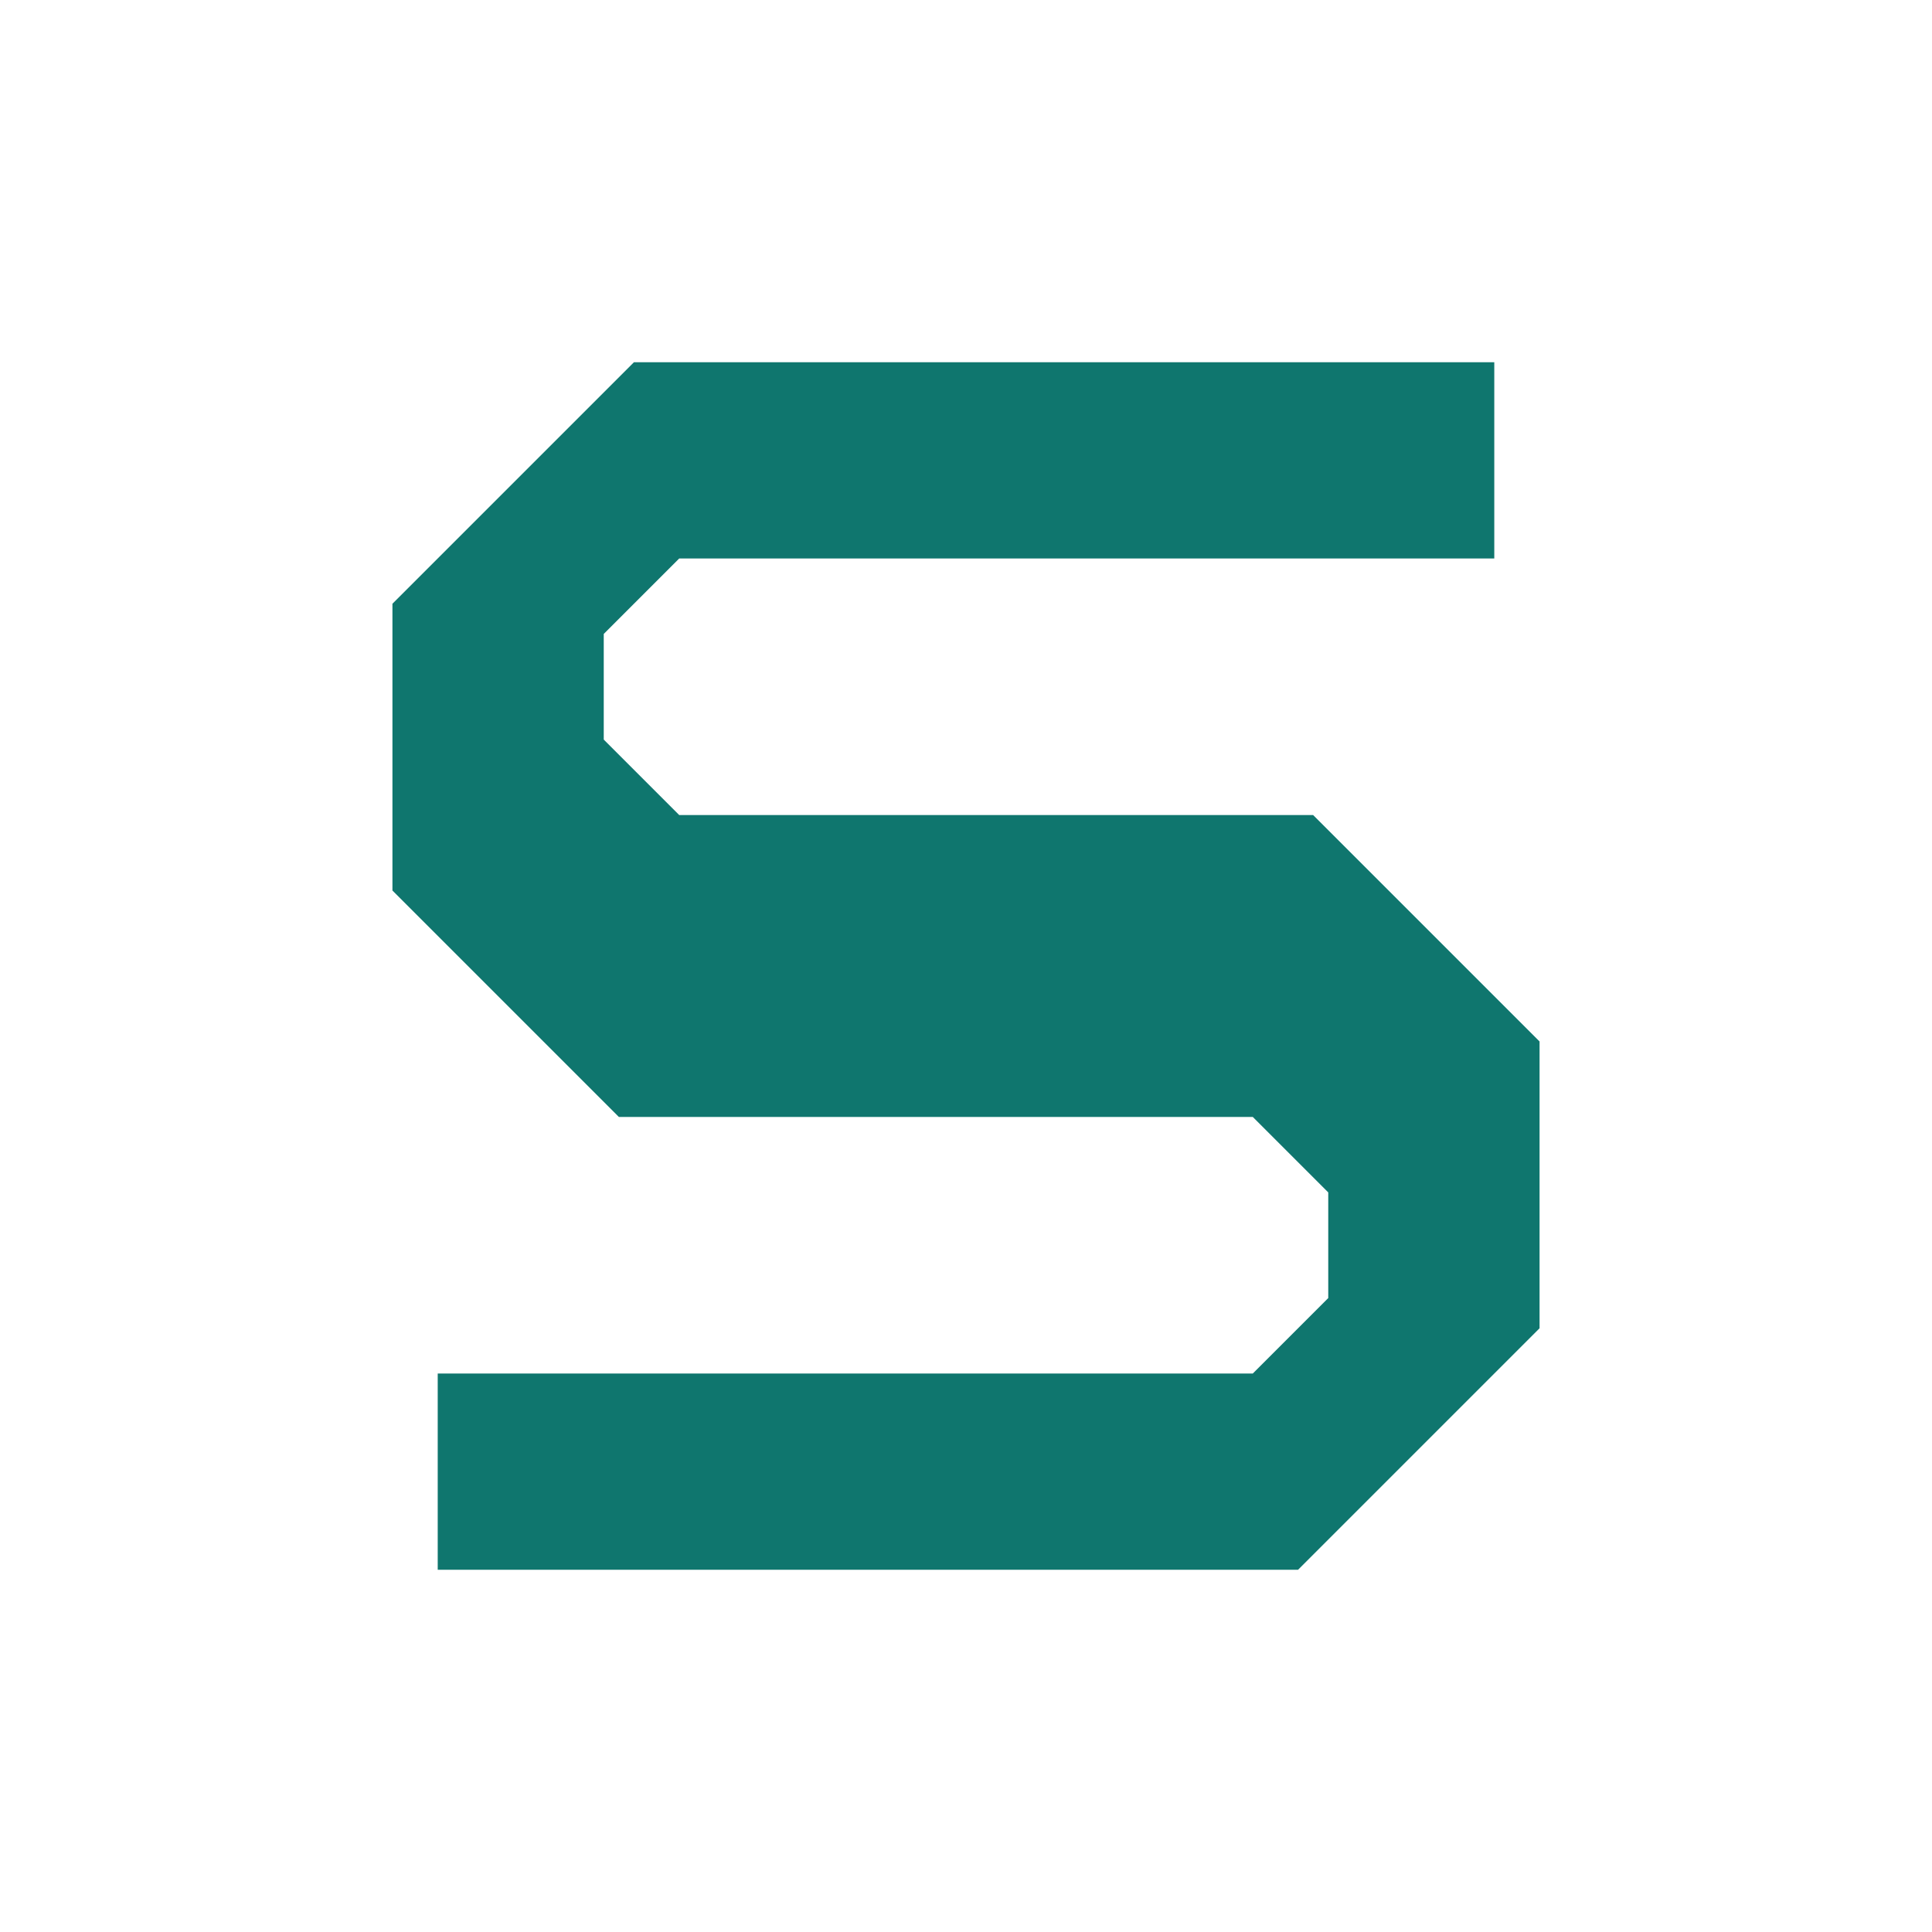
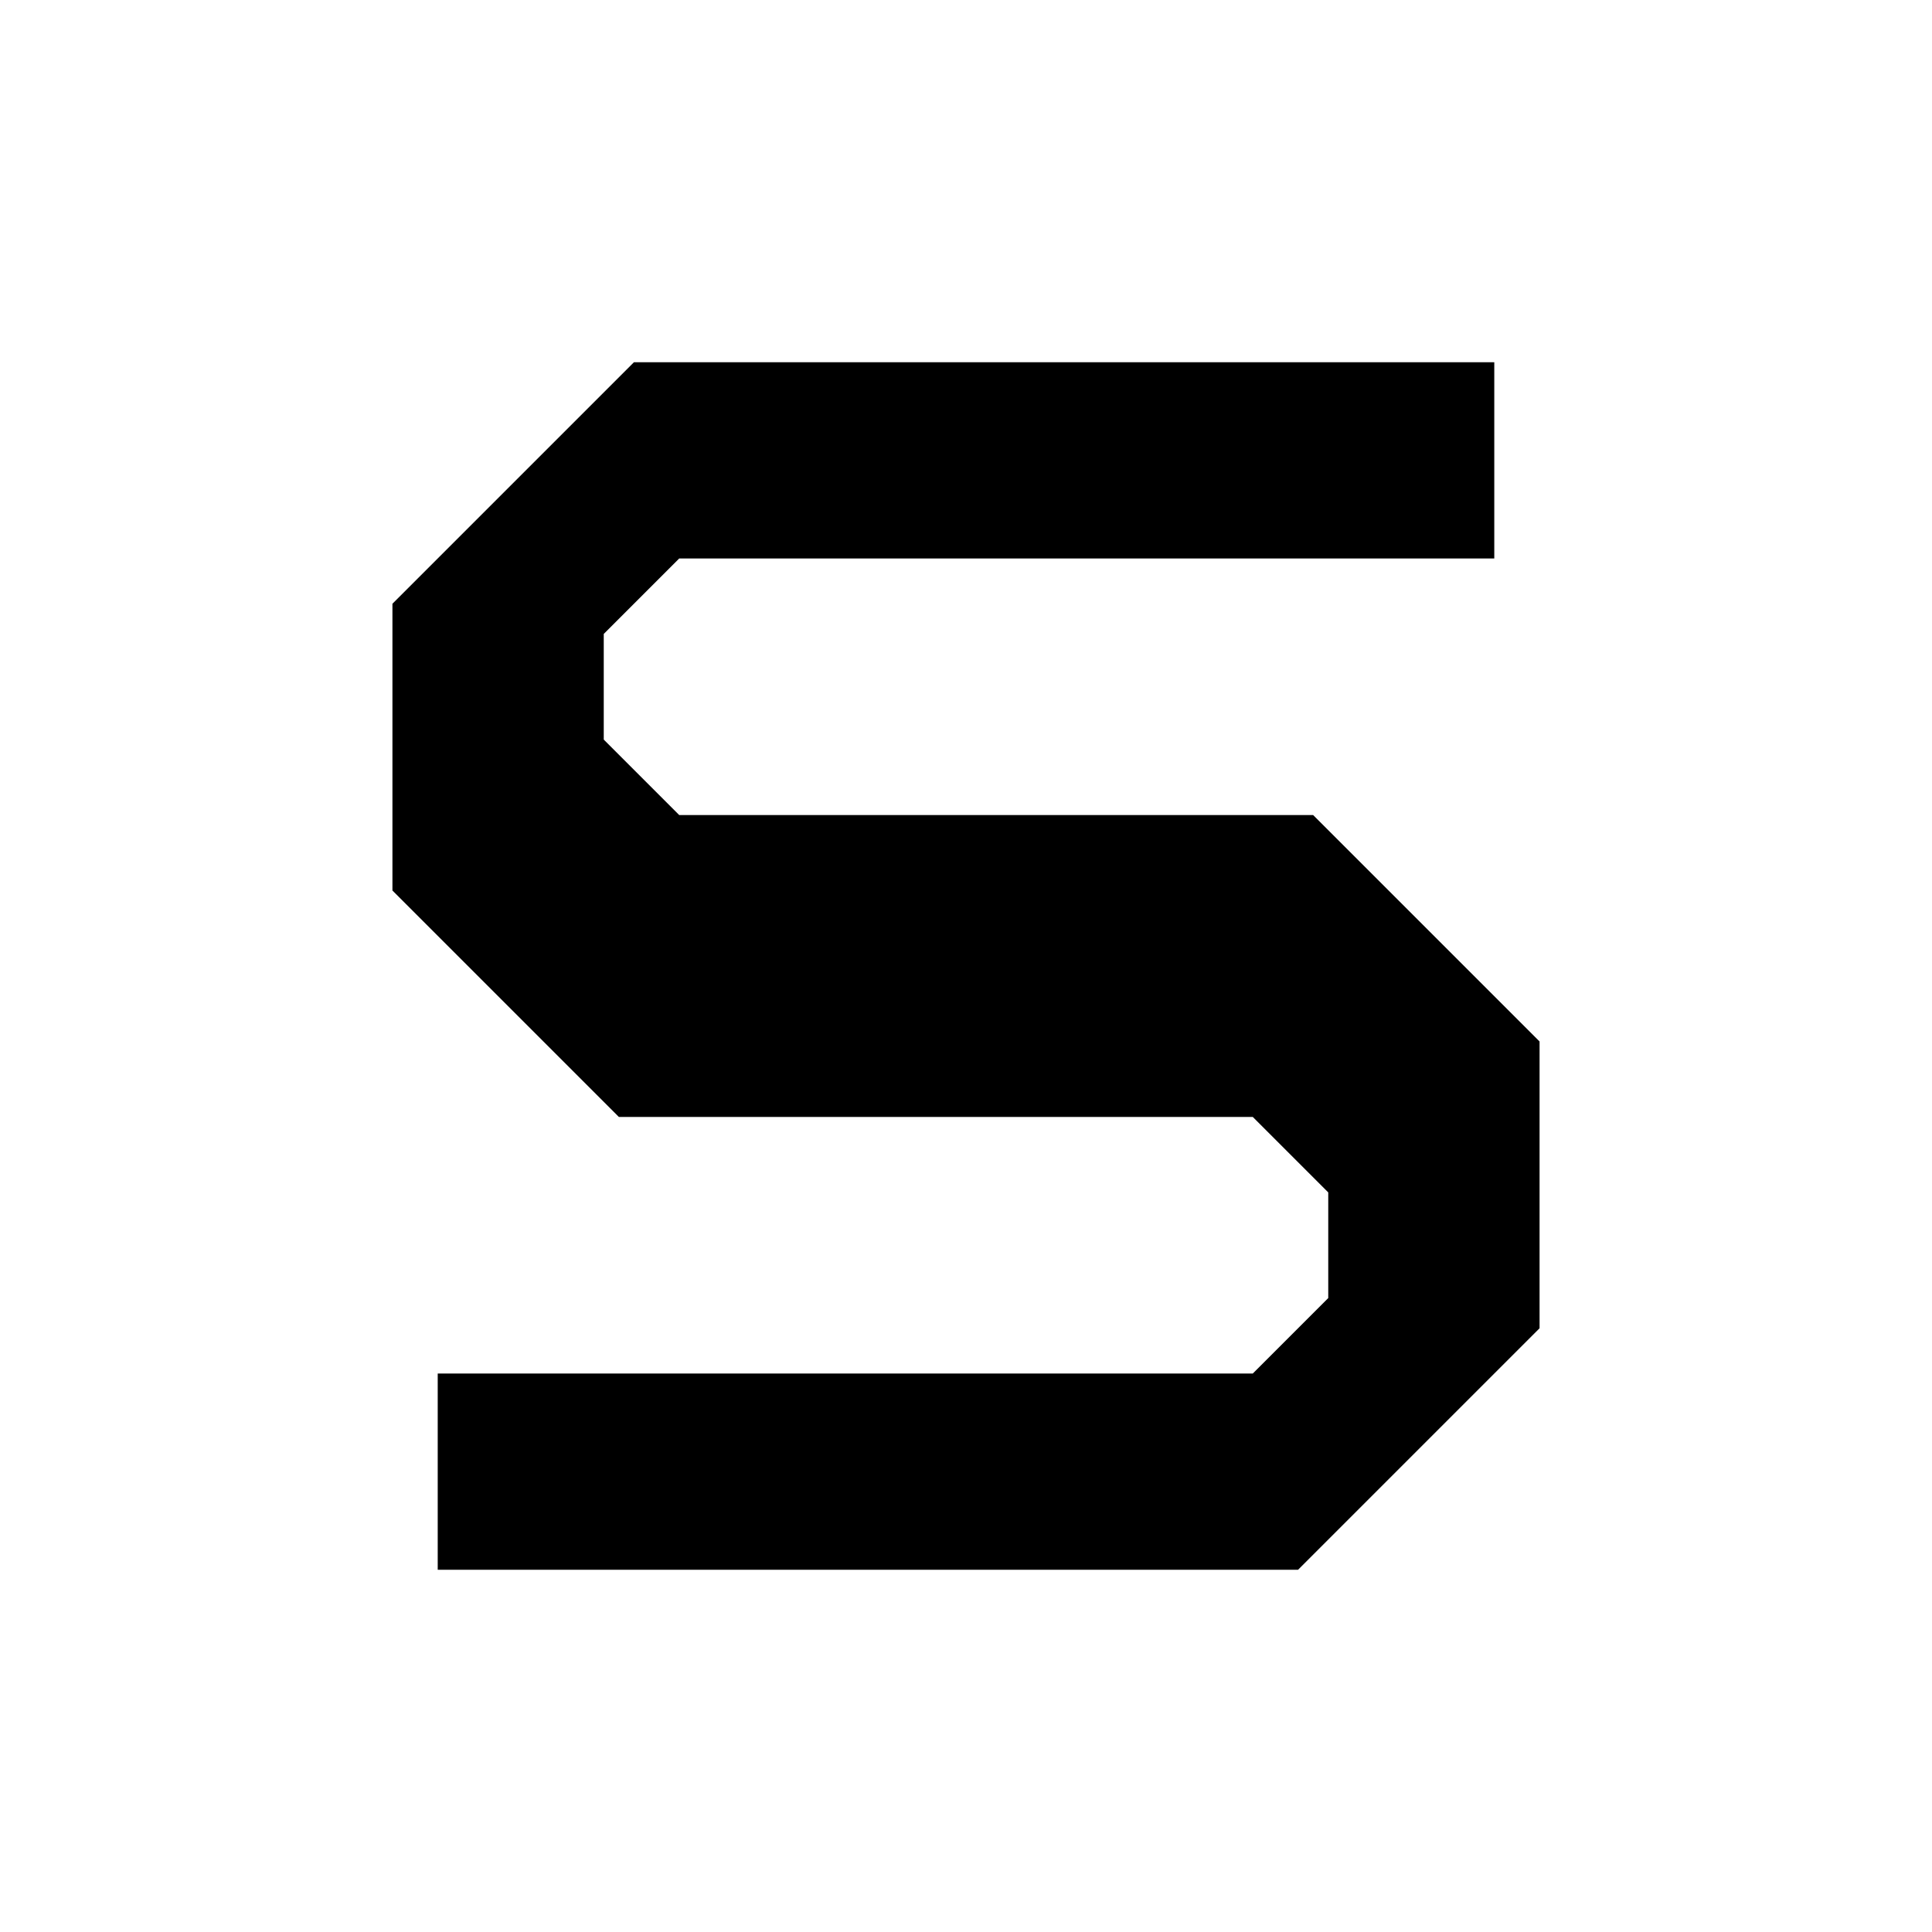
<svg xmlns="http://www.w3.org/2000/svg" viewBox="0 0 512 512" fill="none">
-   <style>
-     :root { color: #0f766e; }
-     @media (prefers-color-scheme: dark) {
-       :root { color: #2dd4bf; }
-     }
-   </style>
  <path d="M 396 148 L 396 96 L 168 96 L 104 160 L 104 236 L 164 296 L 332 296 L 352 316 L 352 344 L 332 364 L 116 364 L 116 416 L 344 416 L 408 352 L 408 276 L 348 216 L 180 216 L 160 196 L 160 168 L 180 148 Z" fill="currentColor" />
</svg>
